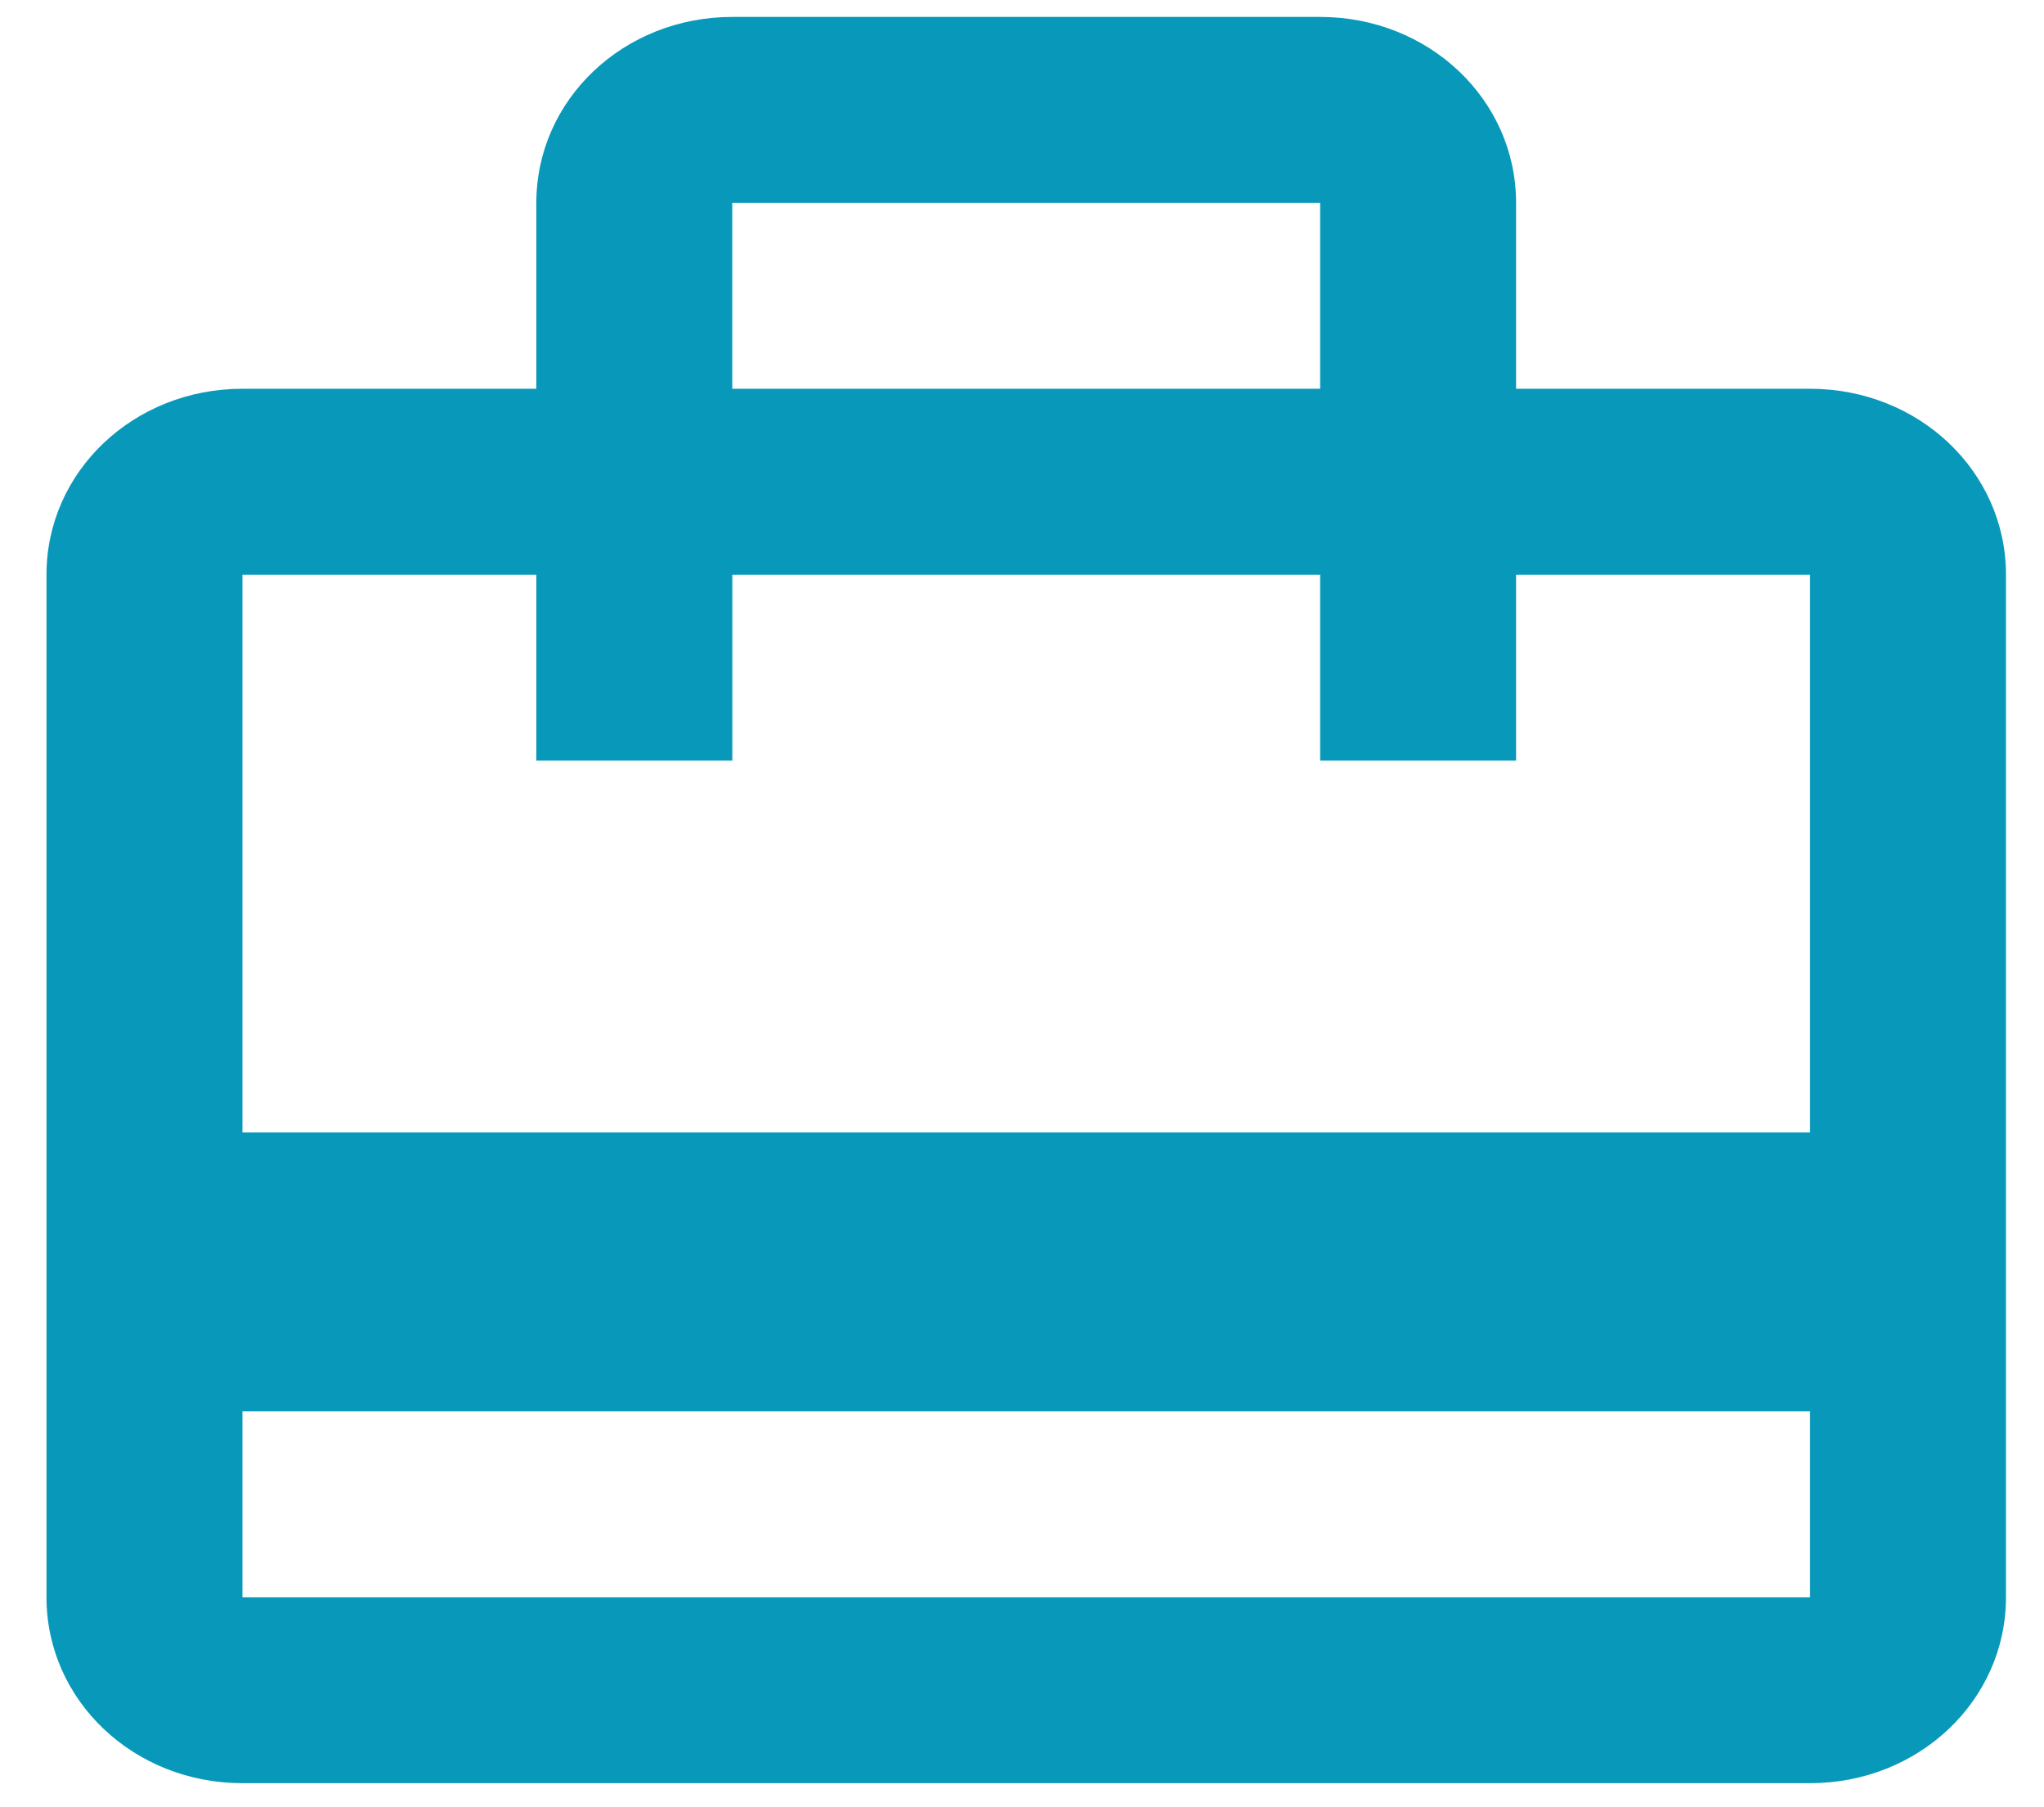
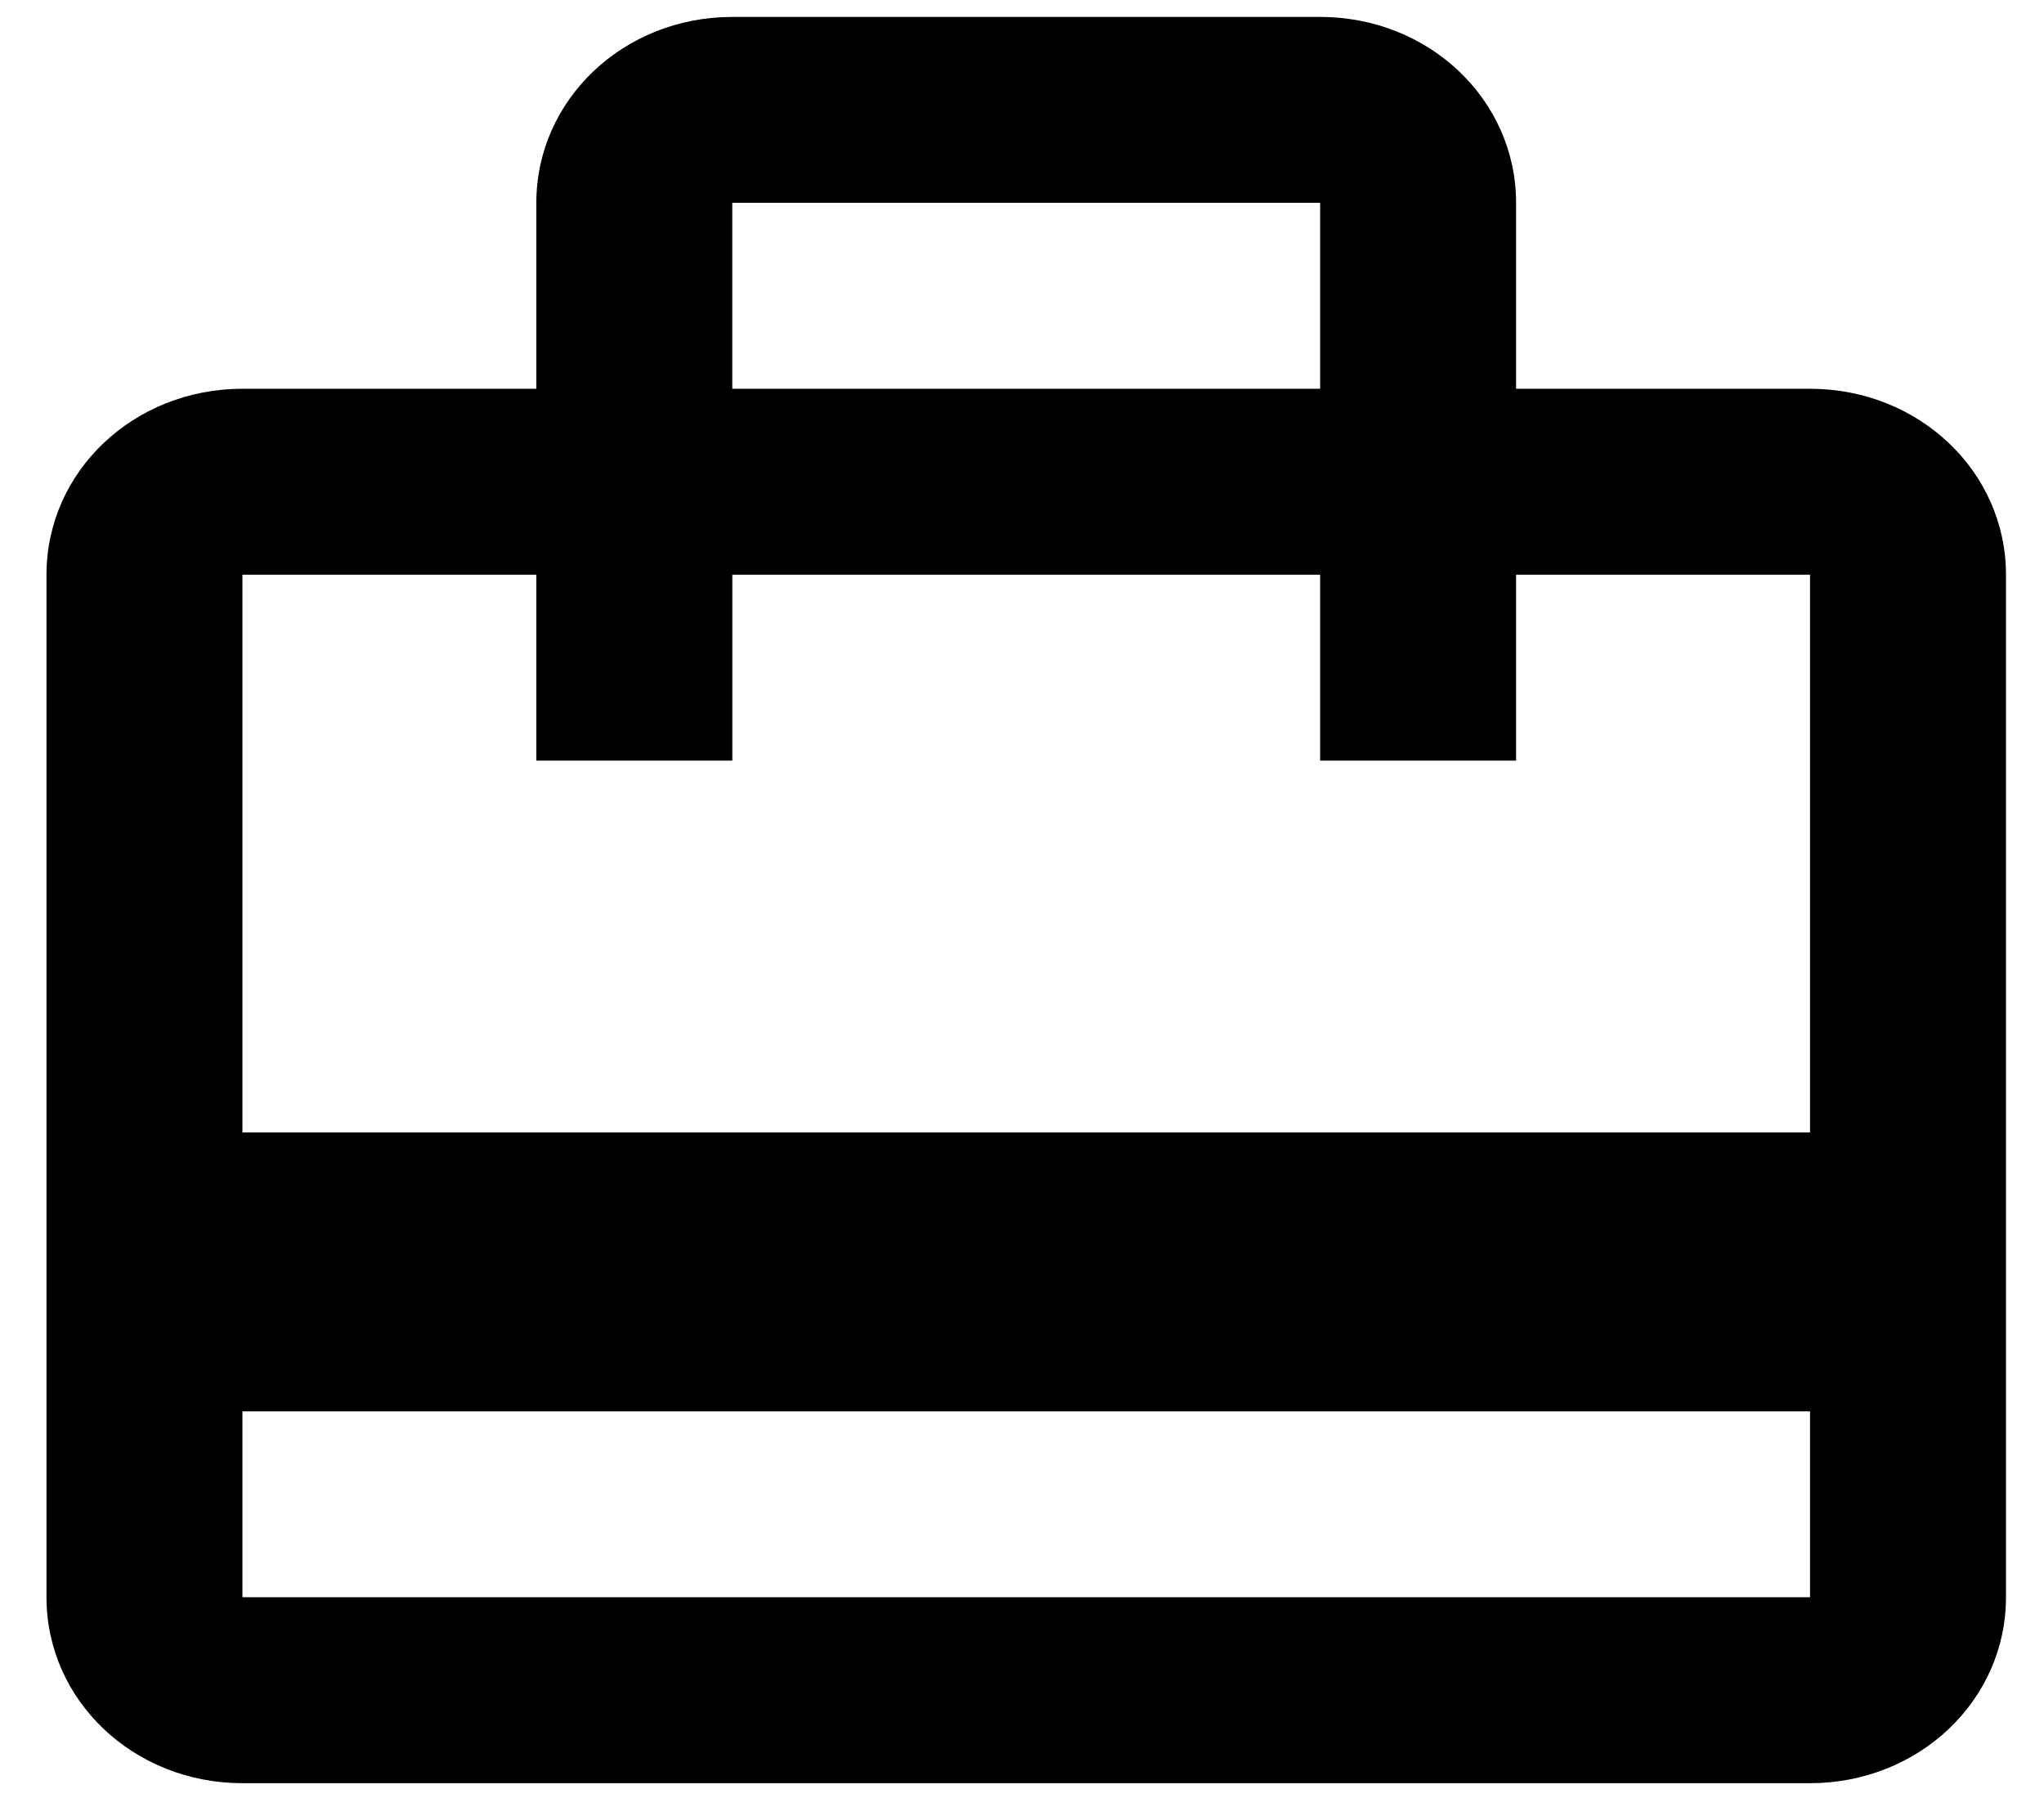
- <svg xmlns="http://www.w3.org/2000/svg" width="43" height="38" viewBox="0 0 43 38" fill="#0899ba">
-   <path fill-rule="evenodd" clip-rule="evenodd" d="M31.894 8.178H38.078C40.366 8.178 42.2 9.918 42.2 12.089V33.6C42.2 35.771 40.366 37.511 38.078 37.511H5.1C2.812 37.511 0.978 35.771 0.978 33.6V12.089C0.978 9.918 2.812 8.178 5.1 8.178H11.283V4.267C11.283 2.096 13.118 0.356 15.405 0.356H27.772C30.06 0.356 31.894 2.096 31.894 4.267V8.178ZM27.772 4.267H15.405V8.178H27.772V4.267ZM38.078 33.6H5.1V29.689H38.078V33.6ZM5.1 23.822H38.078V12.089H31.894V16H27.772V12.089H15.406V16H11.283V12.089H5.1V23.822Z" />
+ <svg xmlns="http://www.w3.org/2000/svg" width="43" height="38" viewBox="0 0 43 38" fill="none">
+   <path fill-rule="evenodd" clip-rule="evenodd" d="M31.894 8.178H38.078C40.366 8.178 42.2 9.918 42.2 12.089V33.6C42.2 35.771 40.366 37.511 38.078 37.511H5.1C2.812 37.511 0.978 35.771 0.978 33.6V12.089C0.978 9.918 2.812 8.178 5.1 8.178H11.283V4.267C11.283 2.096 13.118 0.356 15.405 0.356H27.772C30.06 0.356 31.894 2.096 31.894 4.267V8.178ZM27.772 4.267H15.405V8.178H27.772V4.267ZM38.078 33.6H5.1V29.689H38.078V33.6ZM5.1 23.822H38.078V12.089H31.894V16H27.772V12.089H15.406V16H11.283V12.089H5.1V23.822Z" fill="currentColor" />
</svg>
